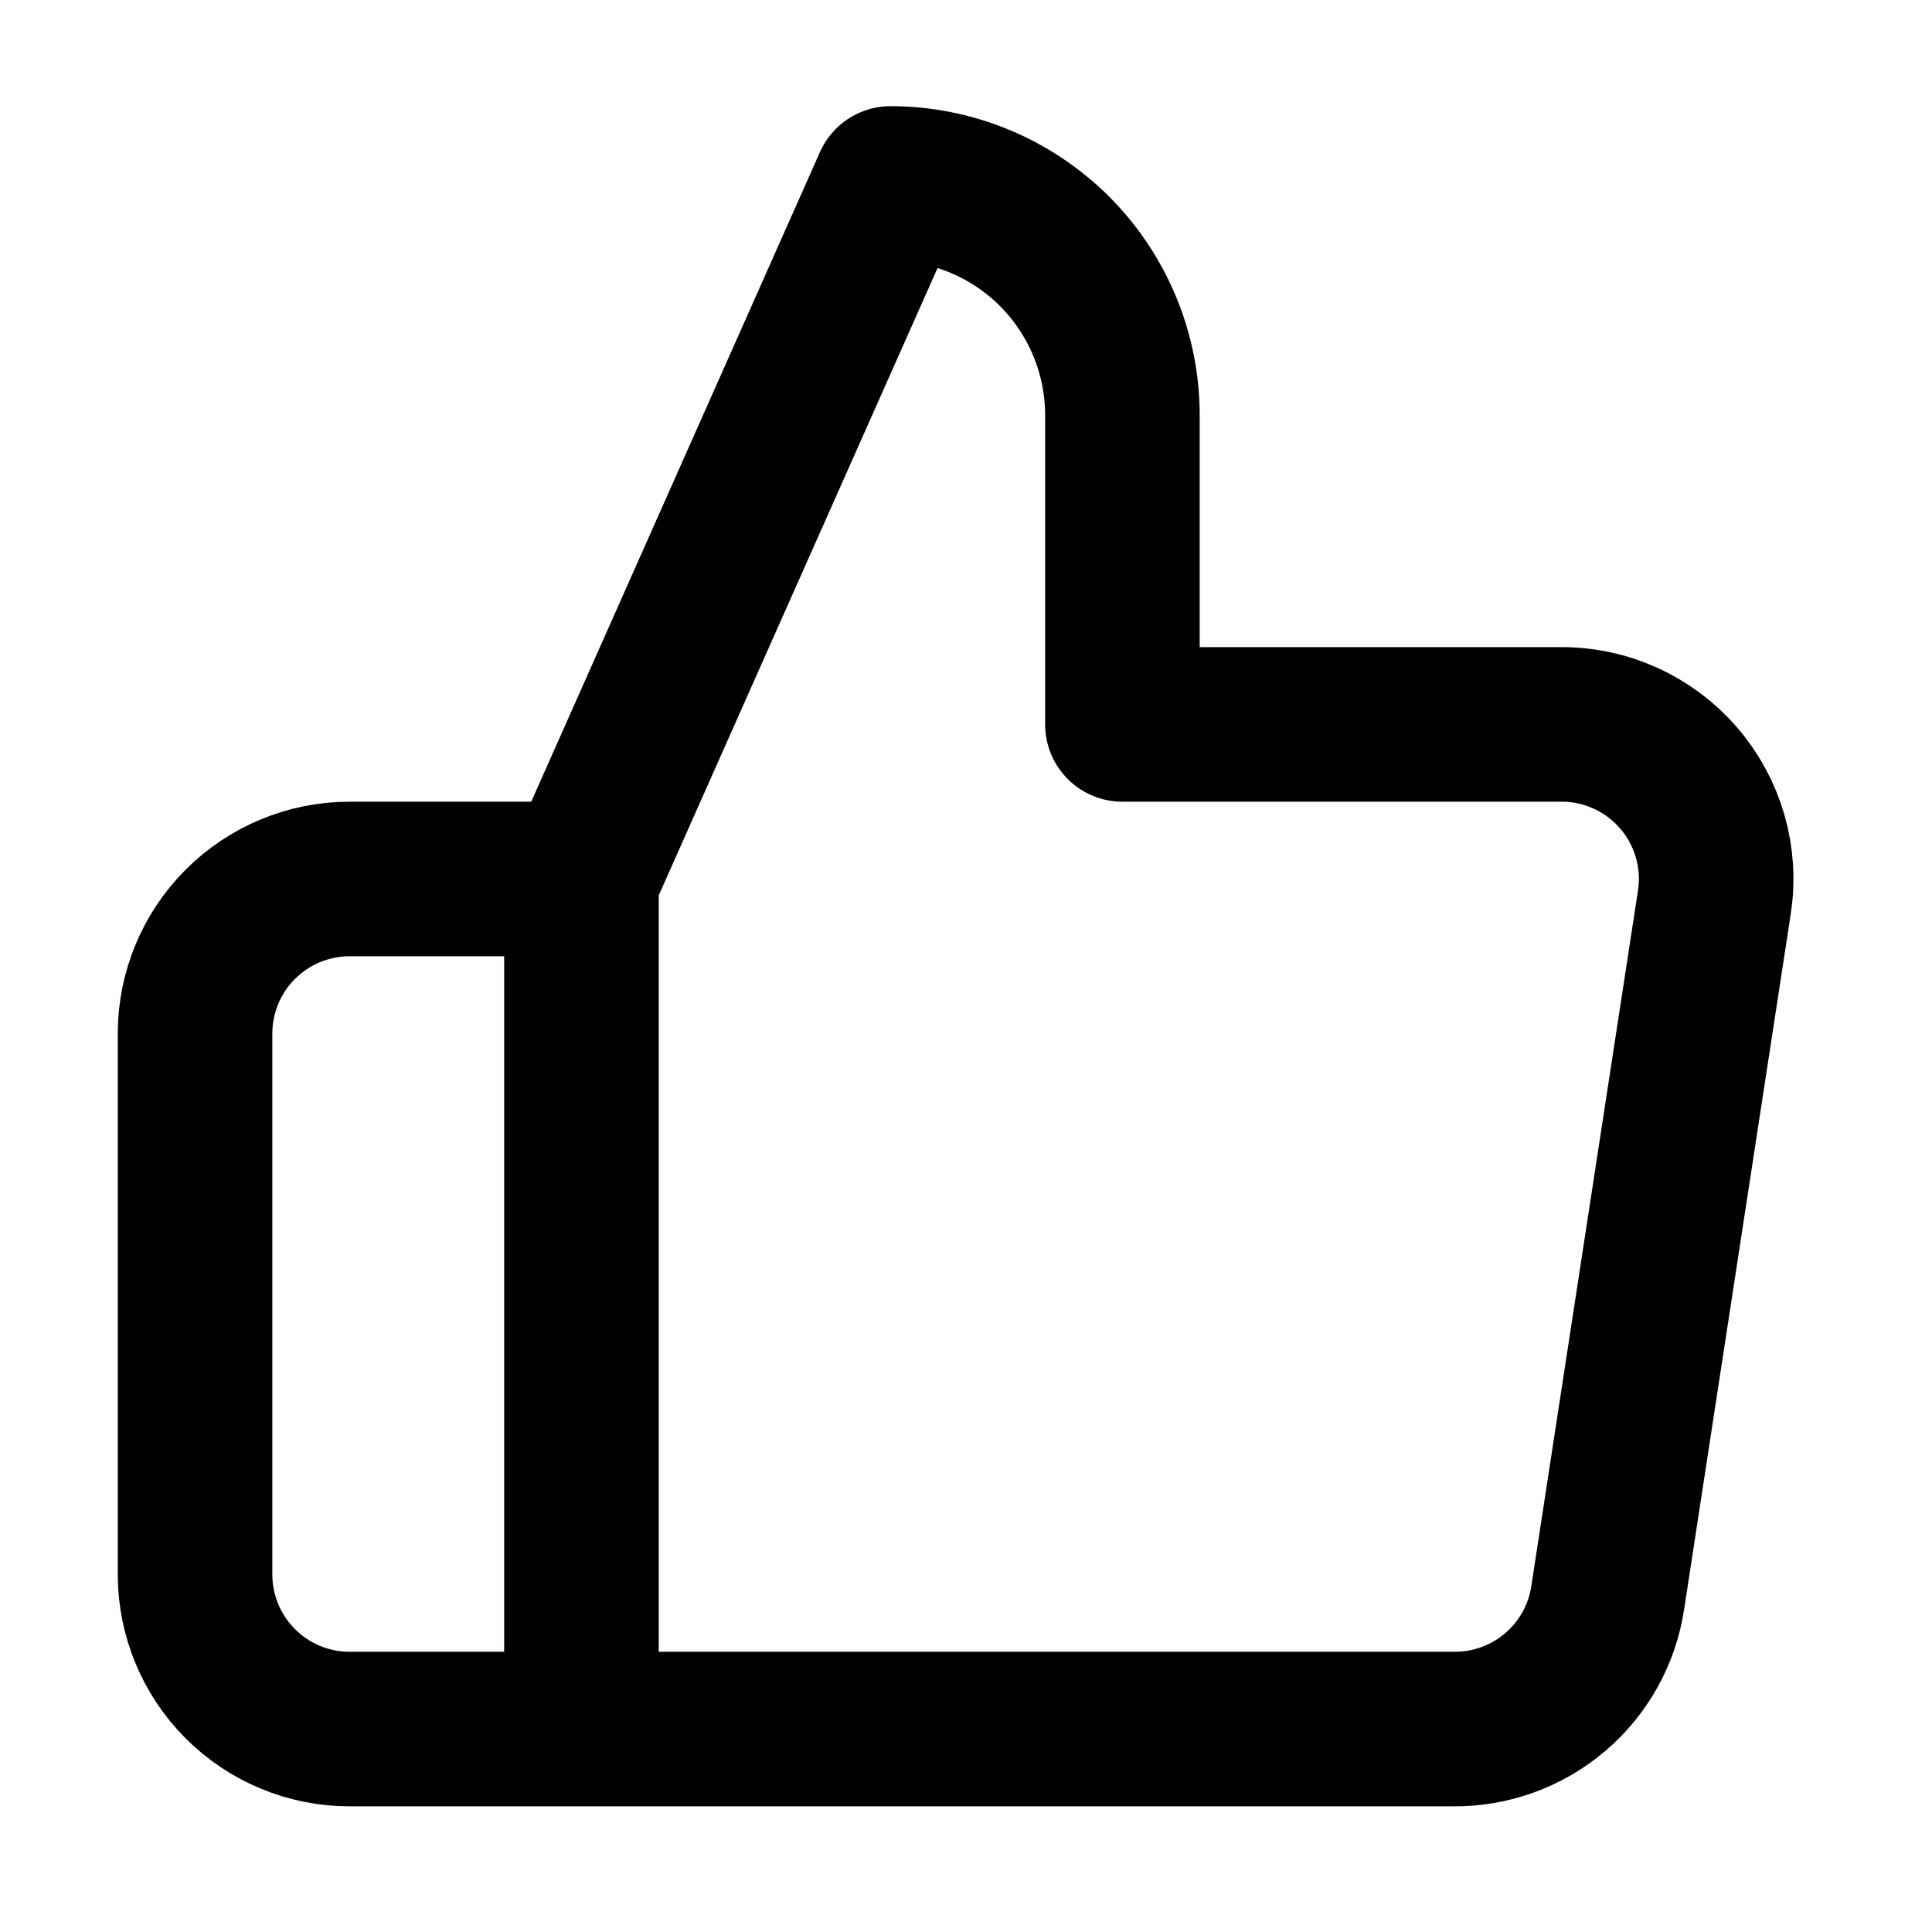
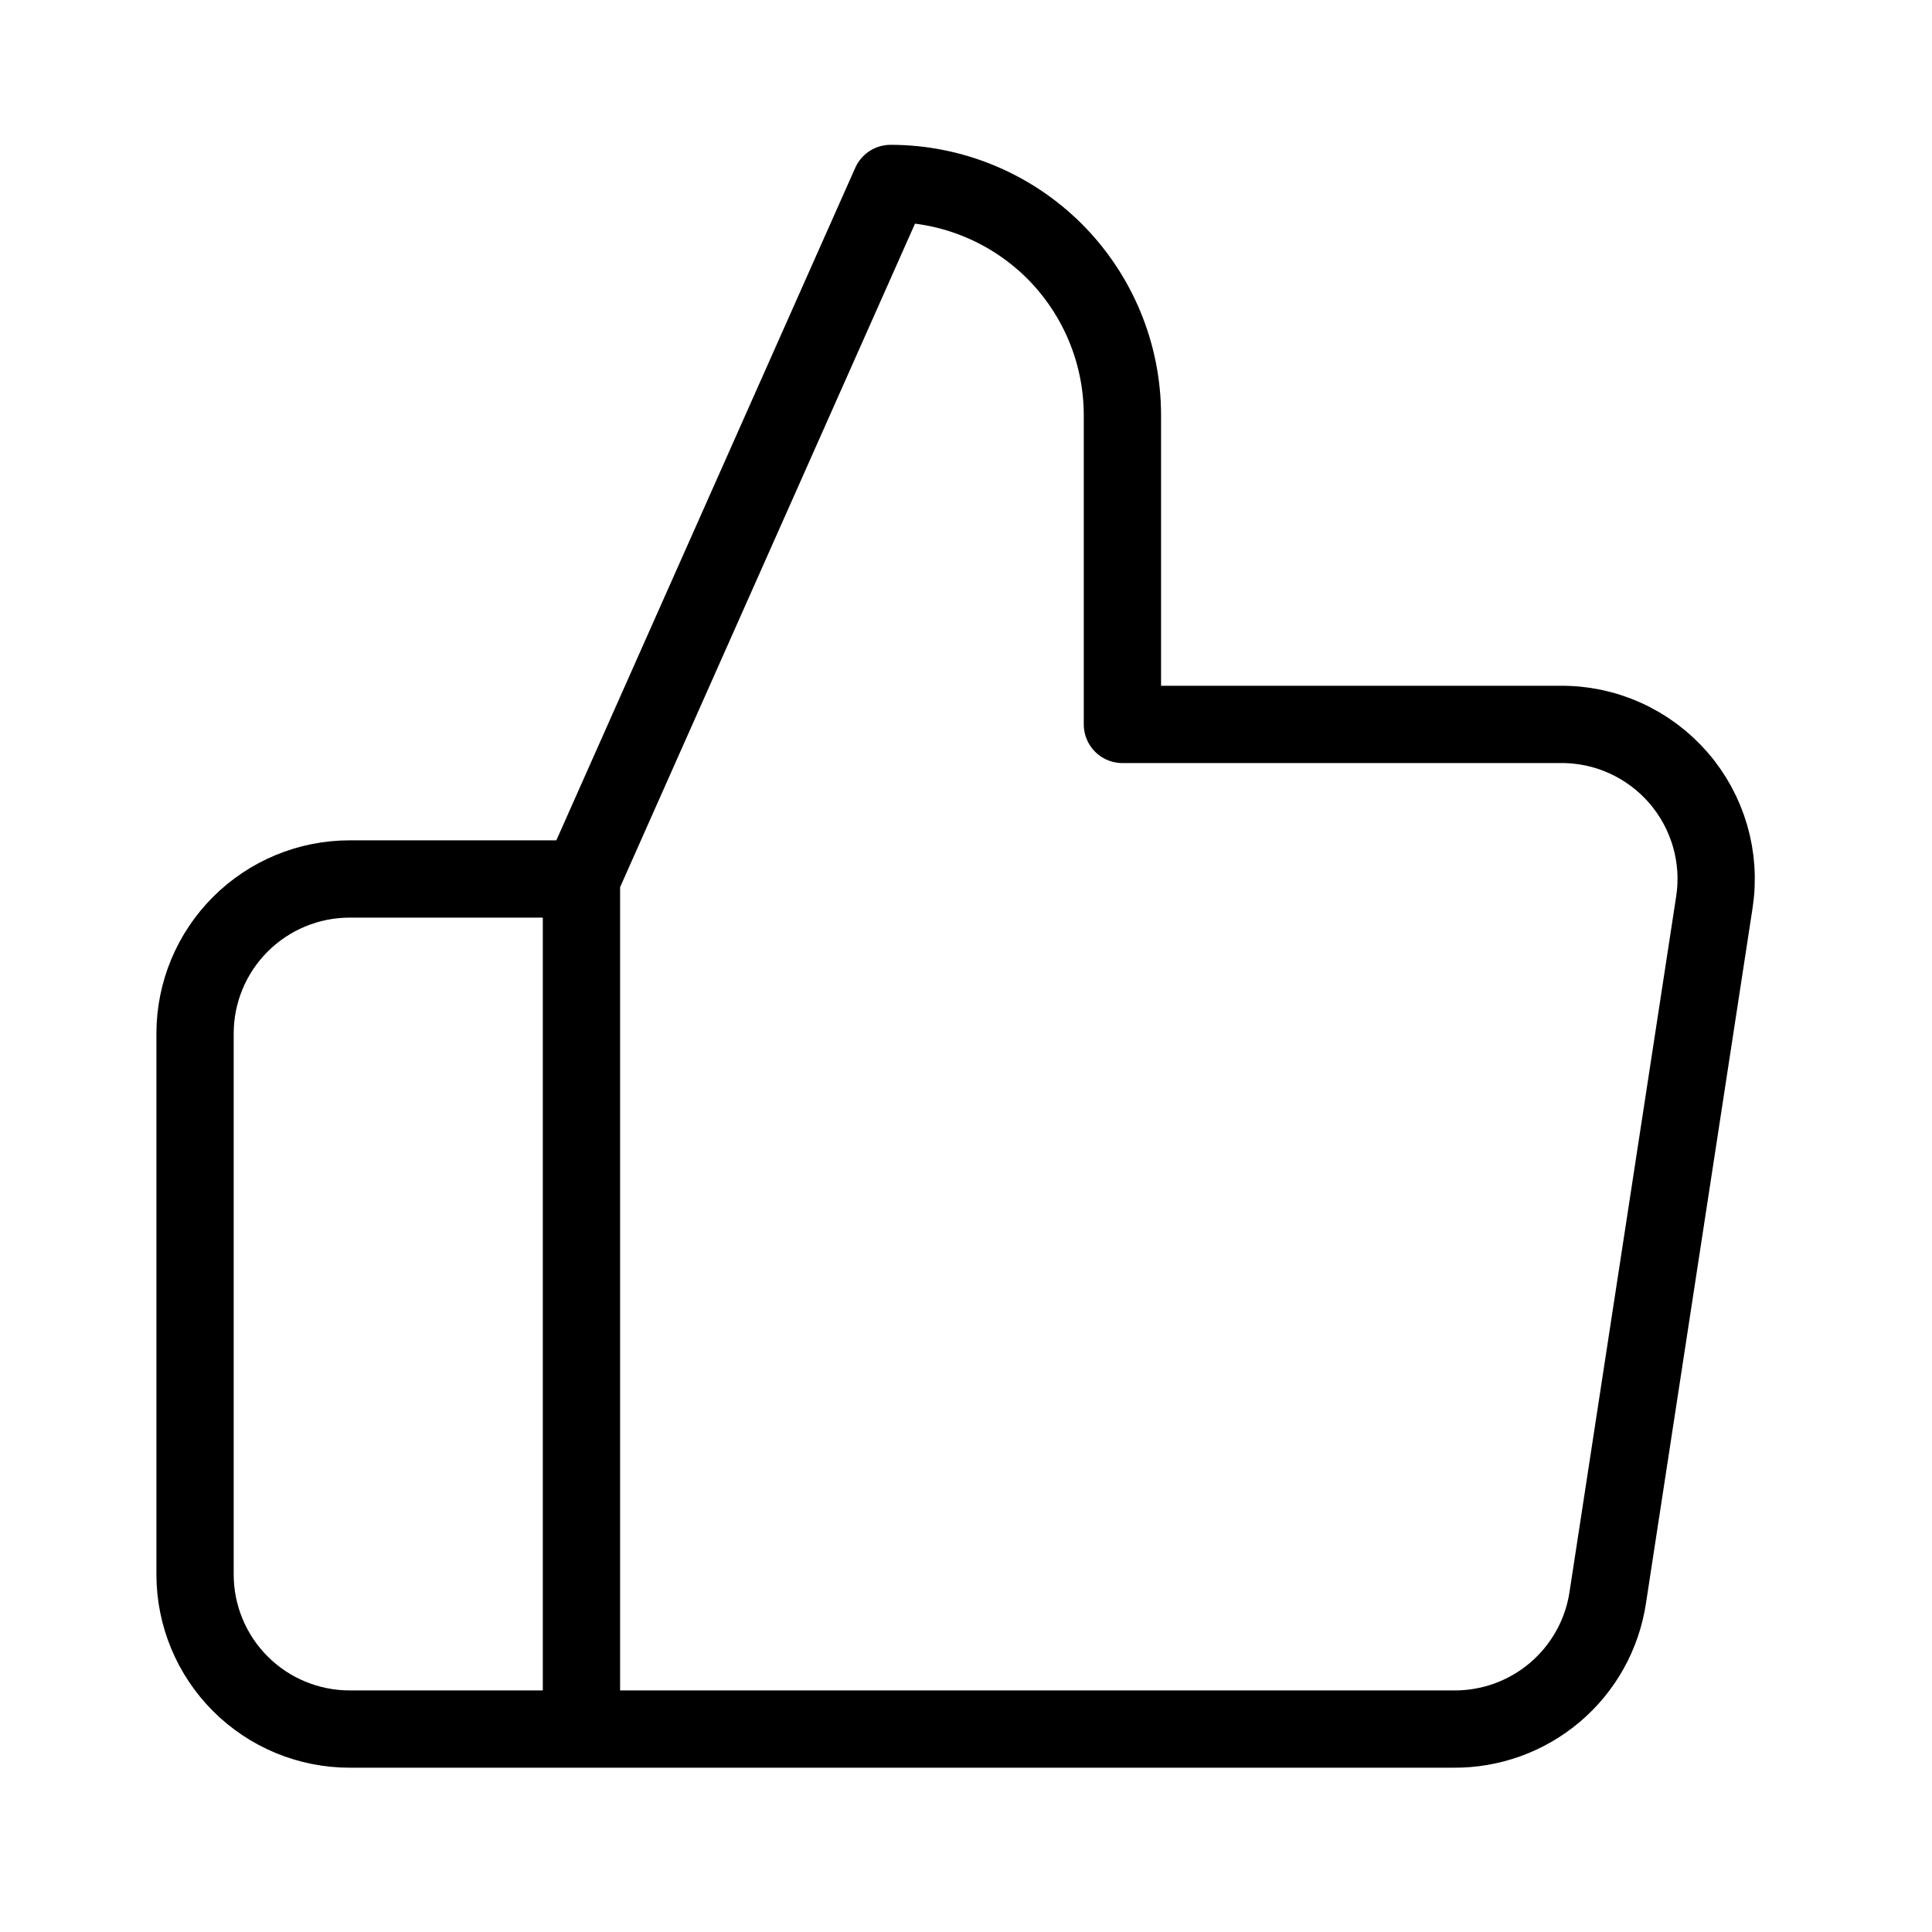
<svg xmlns="http://www.w3.org/2000/svg" width="25" height="25" viewBox="0 0 25 25" fill="none">
-   <path d="M7.524 11.374L11.524 2.374C12.32 2.374 13.083 2.69 13.646 3.252C14.208 3.815 14.524 4.578 14.524 5.374V9.374H20.184C20.474 9.37 20.762 9.43 21.026 9.549C21.291 9.668 21.526 9.843 21.716 10.061C21.907 10.28 22.047 10.538 22.128 10.816C22.209 11.095 22.228 11.387 22.184 11.674L20.804 20.674C20.732 21.151 20.49 21.585 20.122 21.898C19.755 22.21 19.287 22.379 18.804 22.374H7.524M7.524 11.374V22.374M7.524 11.374H4.524C3.994 11.374 3.485 11.585 3.11 11.96C2.735 12.335 2.524 12.843 2.524 13.374V20.374C2.524 20.904 2.735 21.413 3.11 21.788C3.485 22.163 3.994 22.374 4.524 22.374H7.524" stroke="black" stroke-width="2" stroke-linecap="round" stroke-linejoin="round" />
+   <path d="M7.524 11.374L11.524 2.374C12.32 2.374 13.083 2.69 13.646 3.252C14.208 3.815 14.524 4.578 14.524 5.374V9.374H20.184C20.474 9.37 20.762 9.43 21.026 9.549C21.291 9.668 21.526 9.843 21.716 10.061C21.907 10.28 22.047 10.538 22.128 10.816C22.209 11.095 22.228 11.387 22.184 11.674L20.804 20.674C20.732 21.151 20.49 21.585 20.122 21.898C19.755 22.21 19.287 22.379 18.804 22.374H7.524M7.524 11.374V22.374M7.524 11.374H4.524C3.994 11.374 3.485 11.585 3.11 11.96C2.735 12.335 2.524 12.843 2.524 13.374V20.374C2.524 20.904 2.735 21.413 3.11 21.788C3.485 22.163 3.994 22.374 4.524 22.374H7.524" stroke="black" strokeWidth="2" stroke-linecap="round" stroke-linejoin="round" />
</svg>
